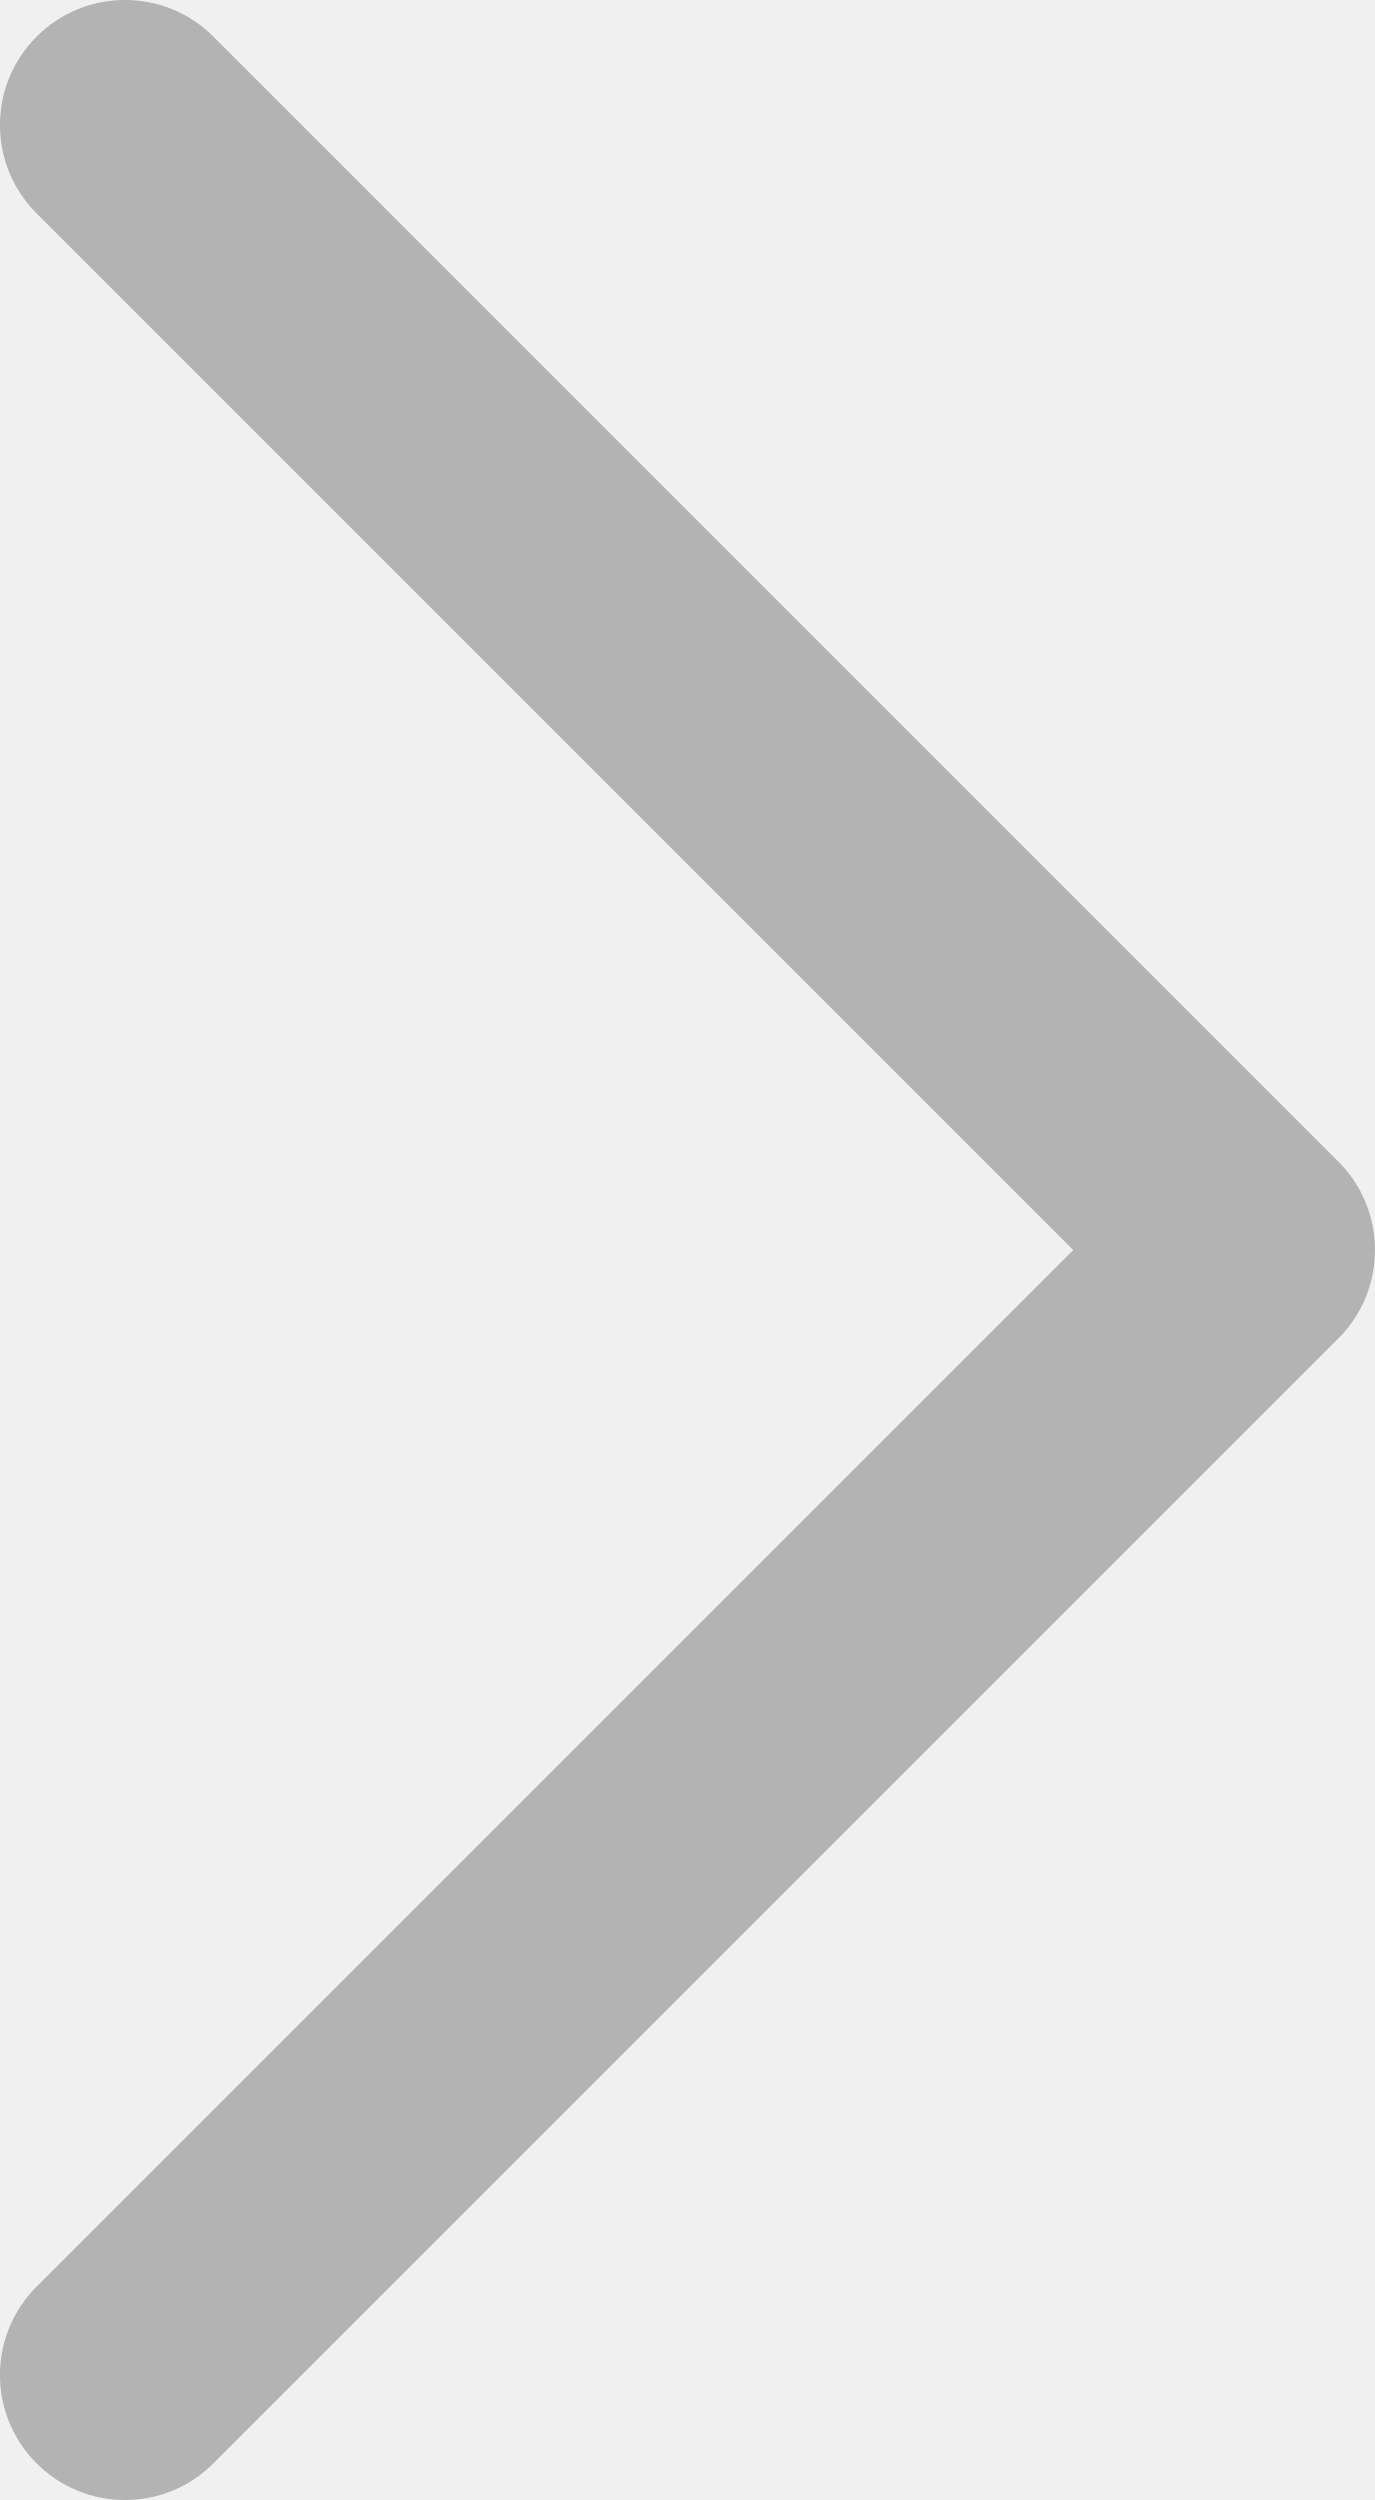
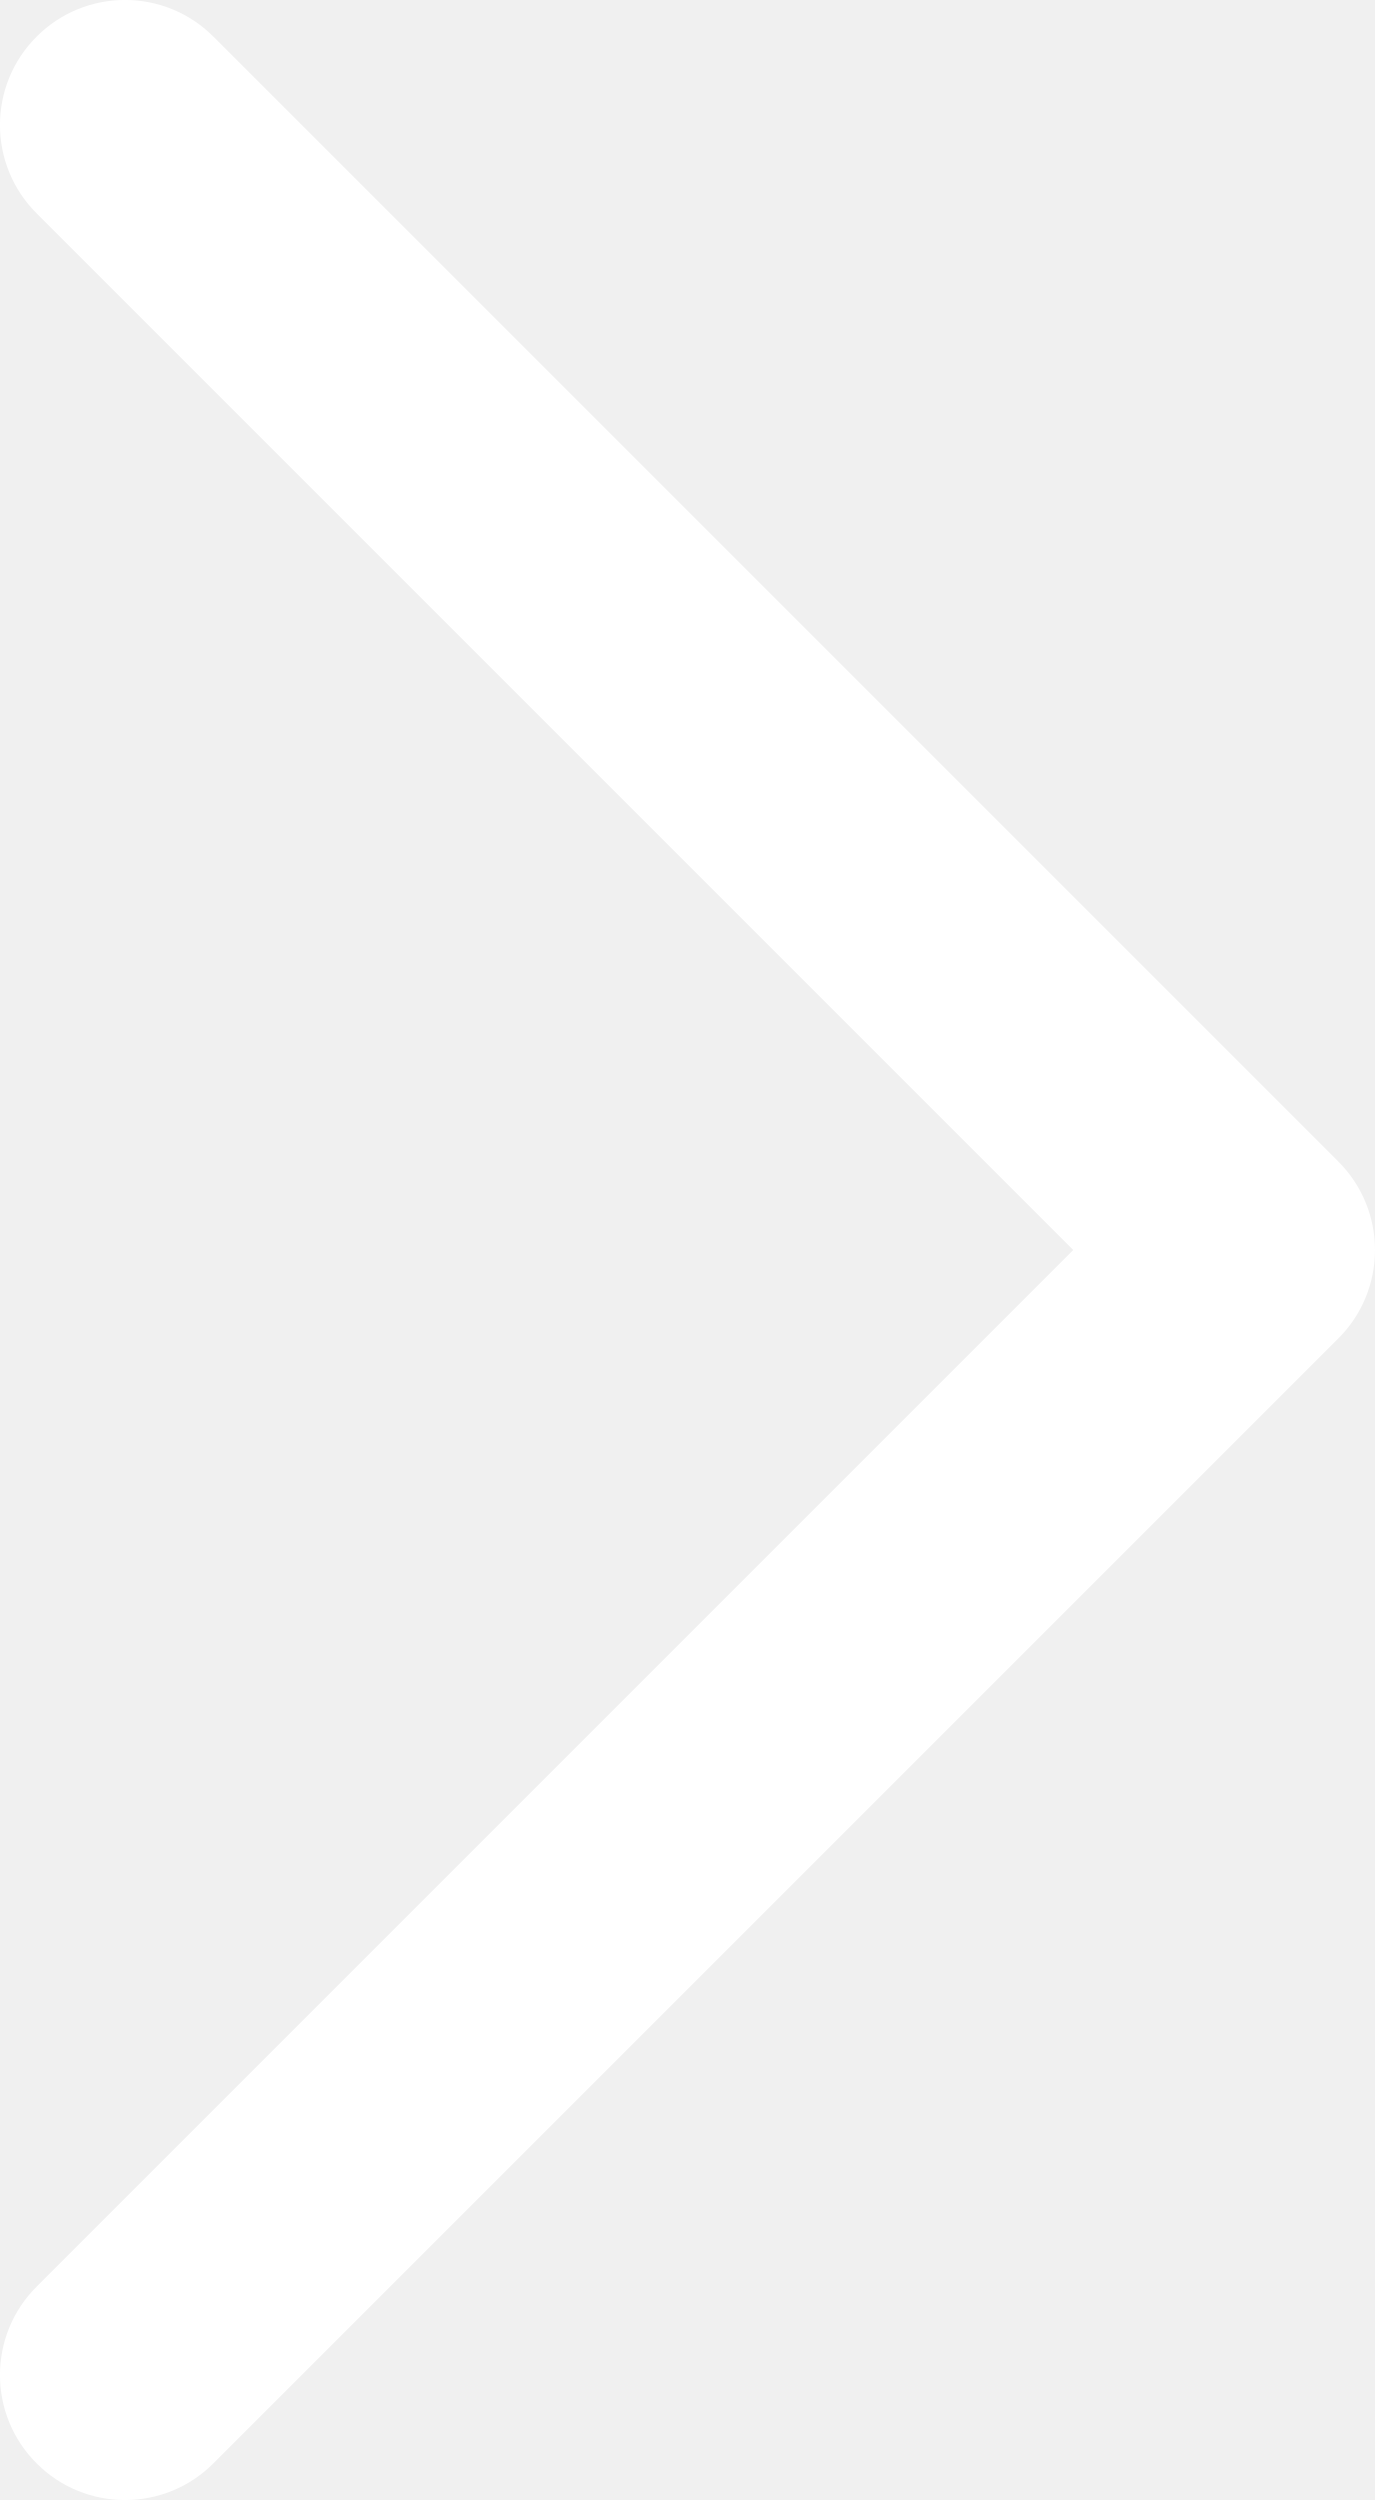
- <svg xmlns="http://www.w3.org/2000/svg" width="11" height="20" viewBox="0 0 11 20" fill="#b3b3b3">
+ <svg xmlns="http://www.w3.org/2000/svg" width="11" height="20" viewBox="0 0 11 20" fill="#ffffff">
  <path fill-rule="evenodd" clip-rule="evenodd" d="M0.293 19.707C-0.098 19.317 -0.098 18.683 0.293 18.293L8.586 10L0.293 1.707C-0.098 1.317 -0.098 0.683 0.293 0.293C0.683 -0.098 1.317 -0.098 1.707 0.293L10.707 9.293C10.895 9.48 11 9.735 11 10C11 10.265 10.895 10.52 10.707 10.707L1.707 19.707C1.317 20.098 0.683 20.098 0.293 19.707Z" />
</svg>
